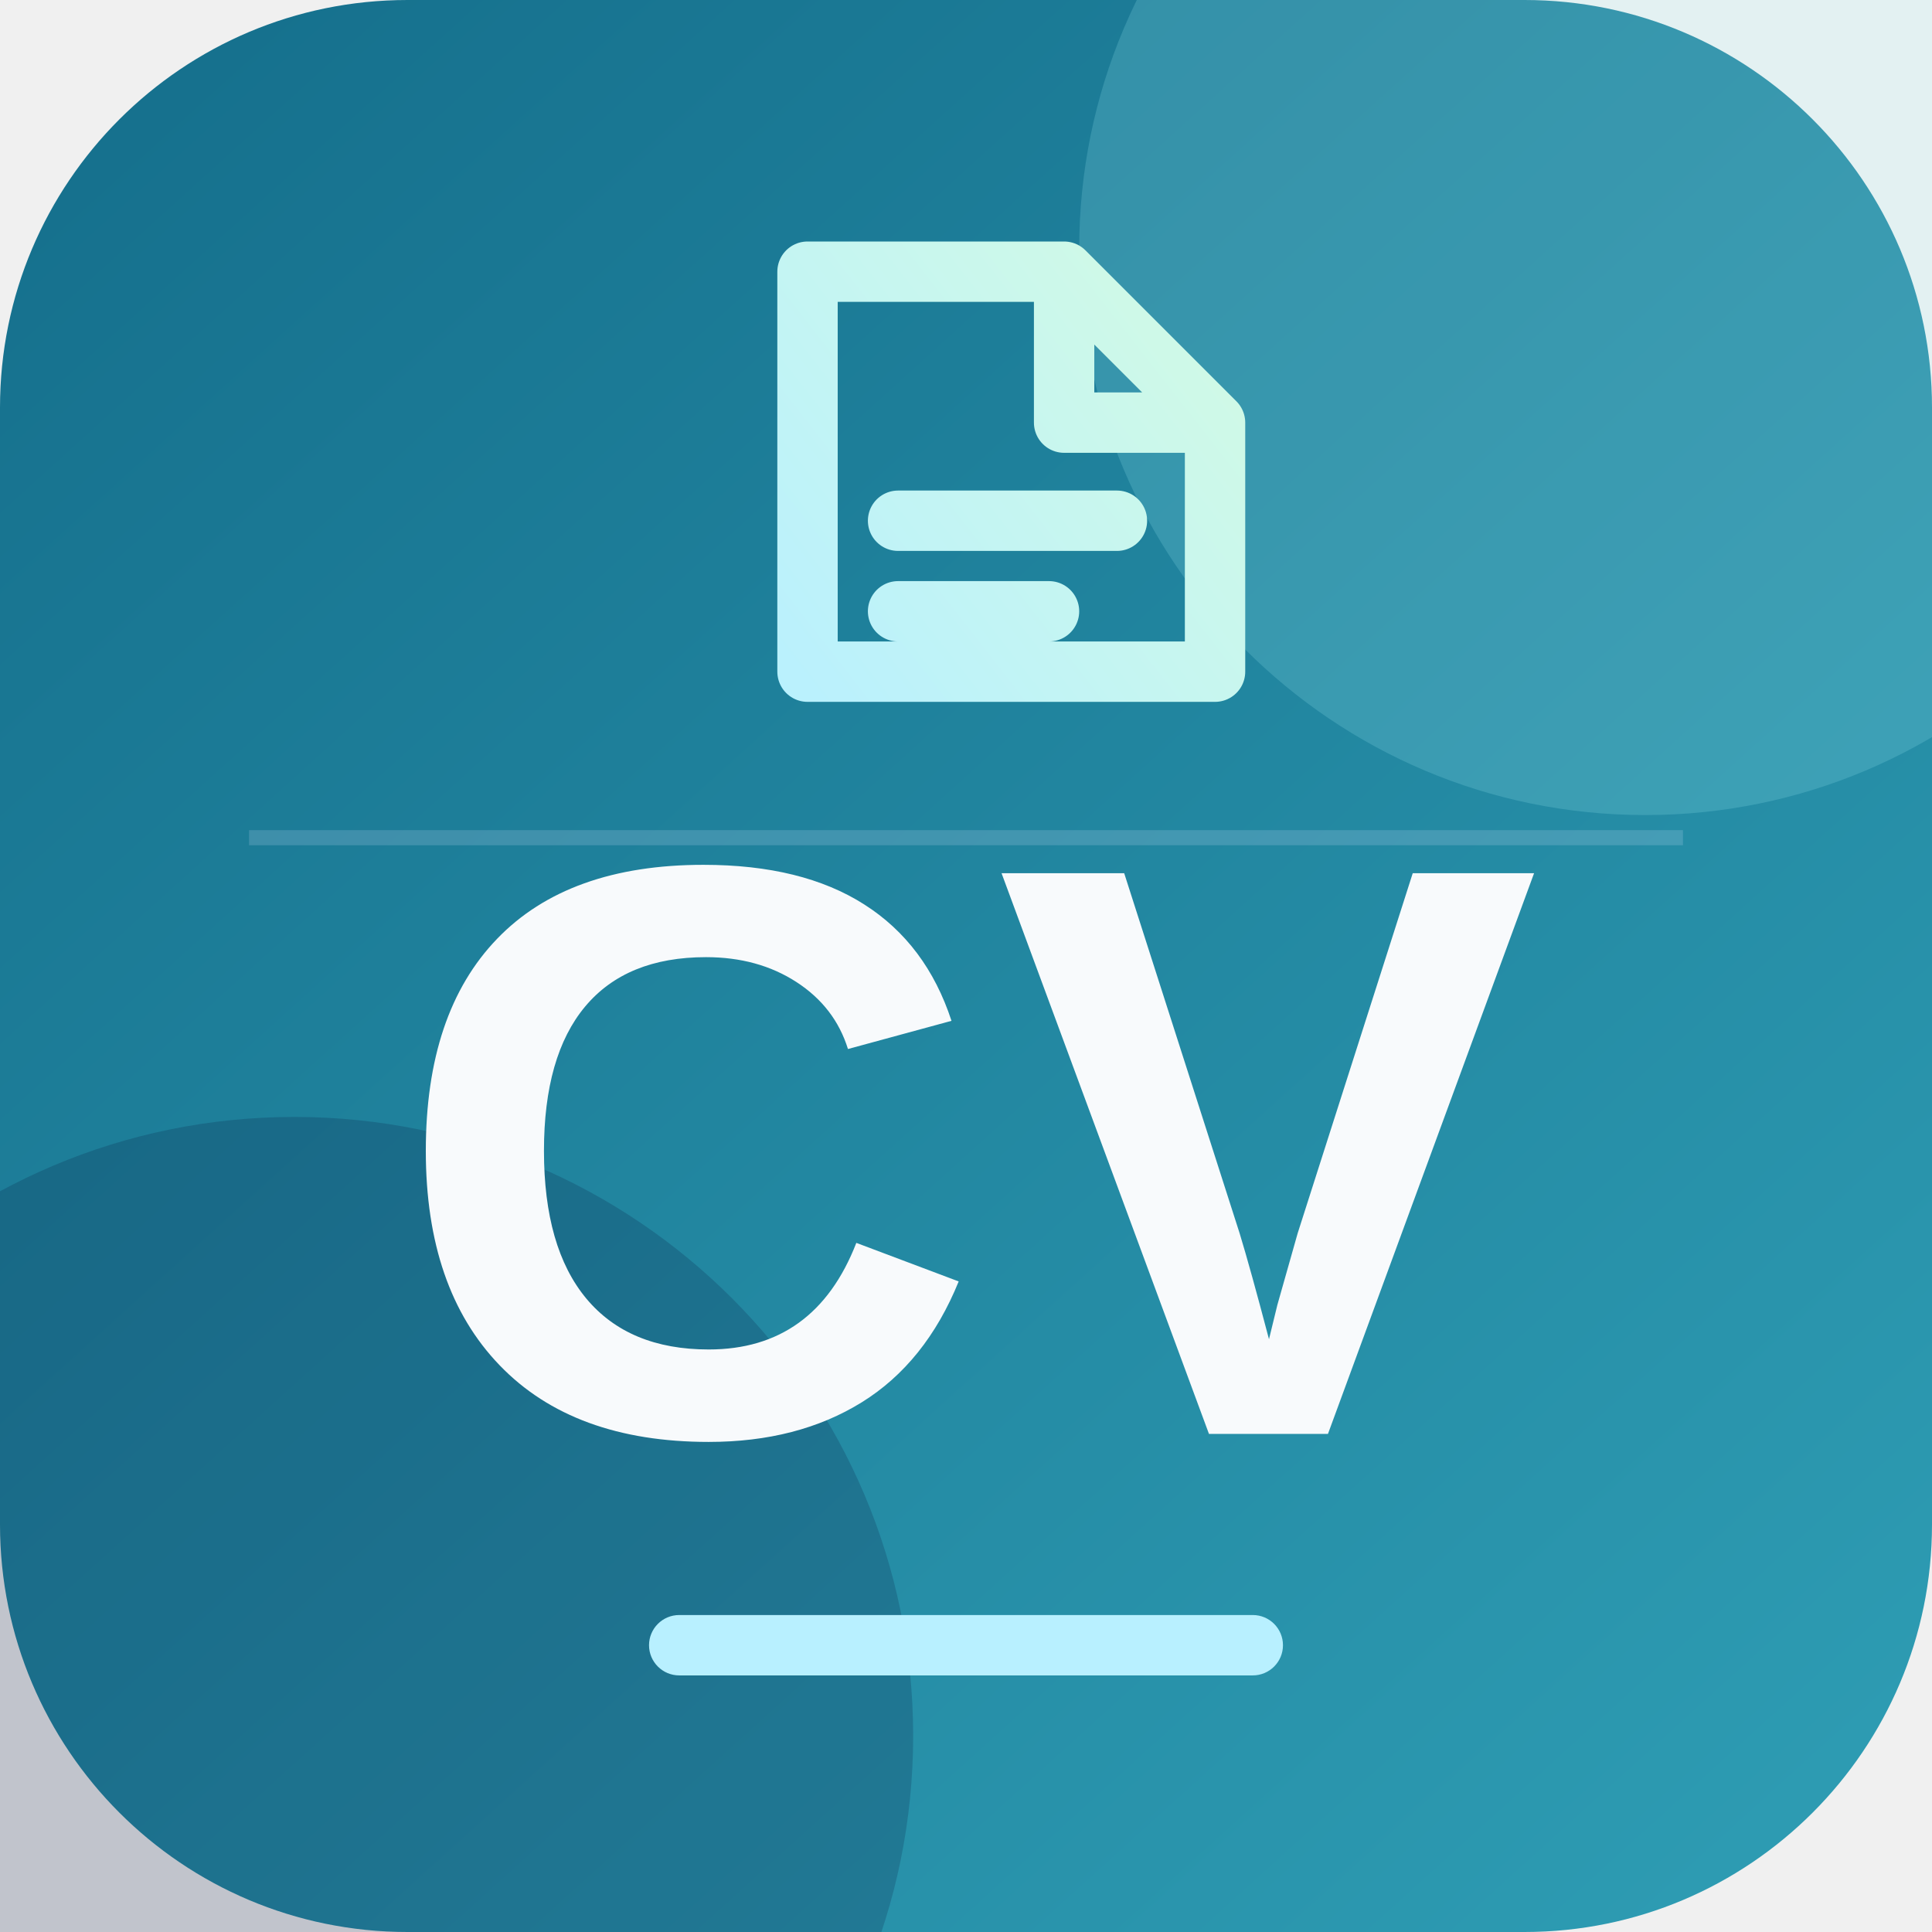
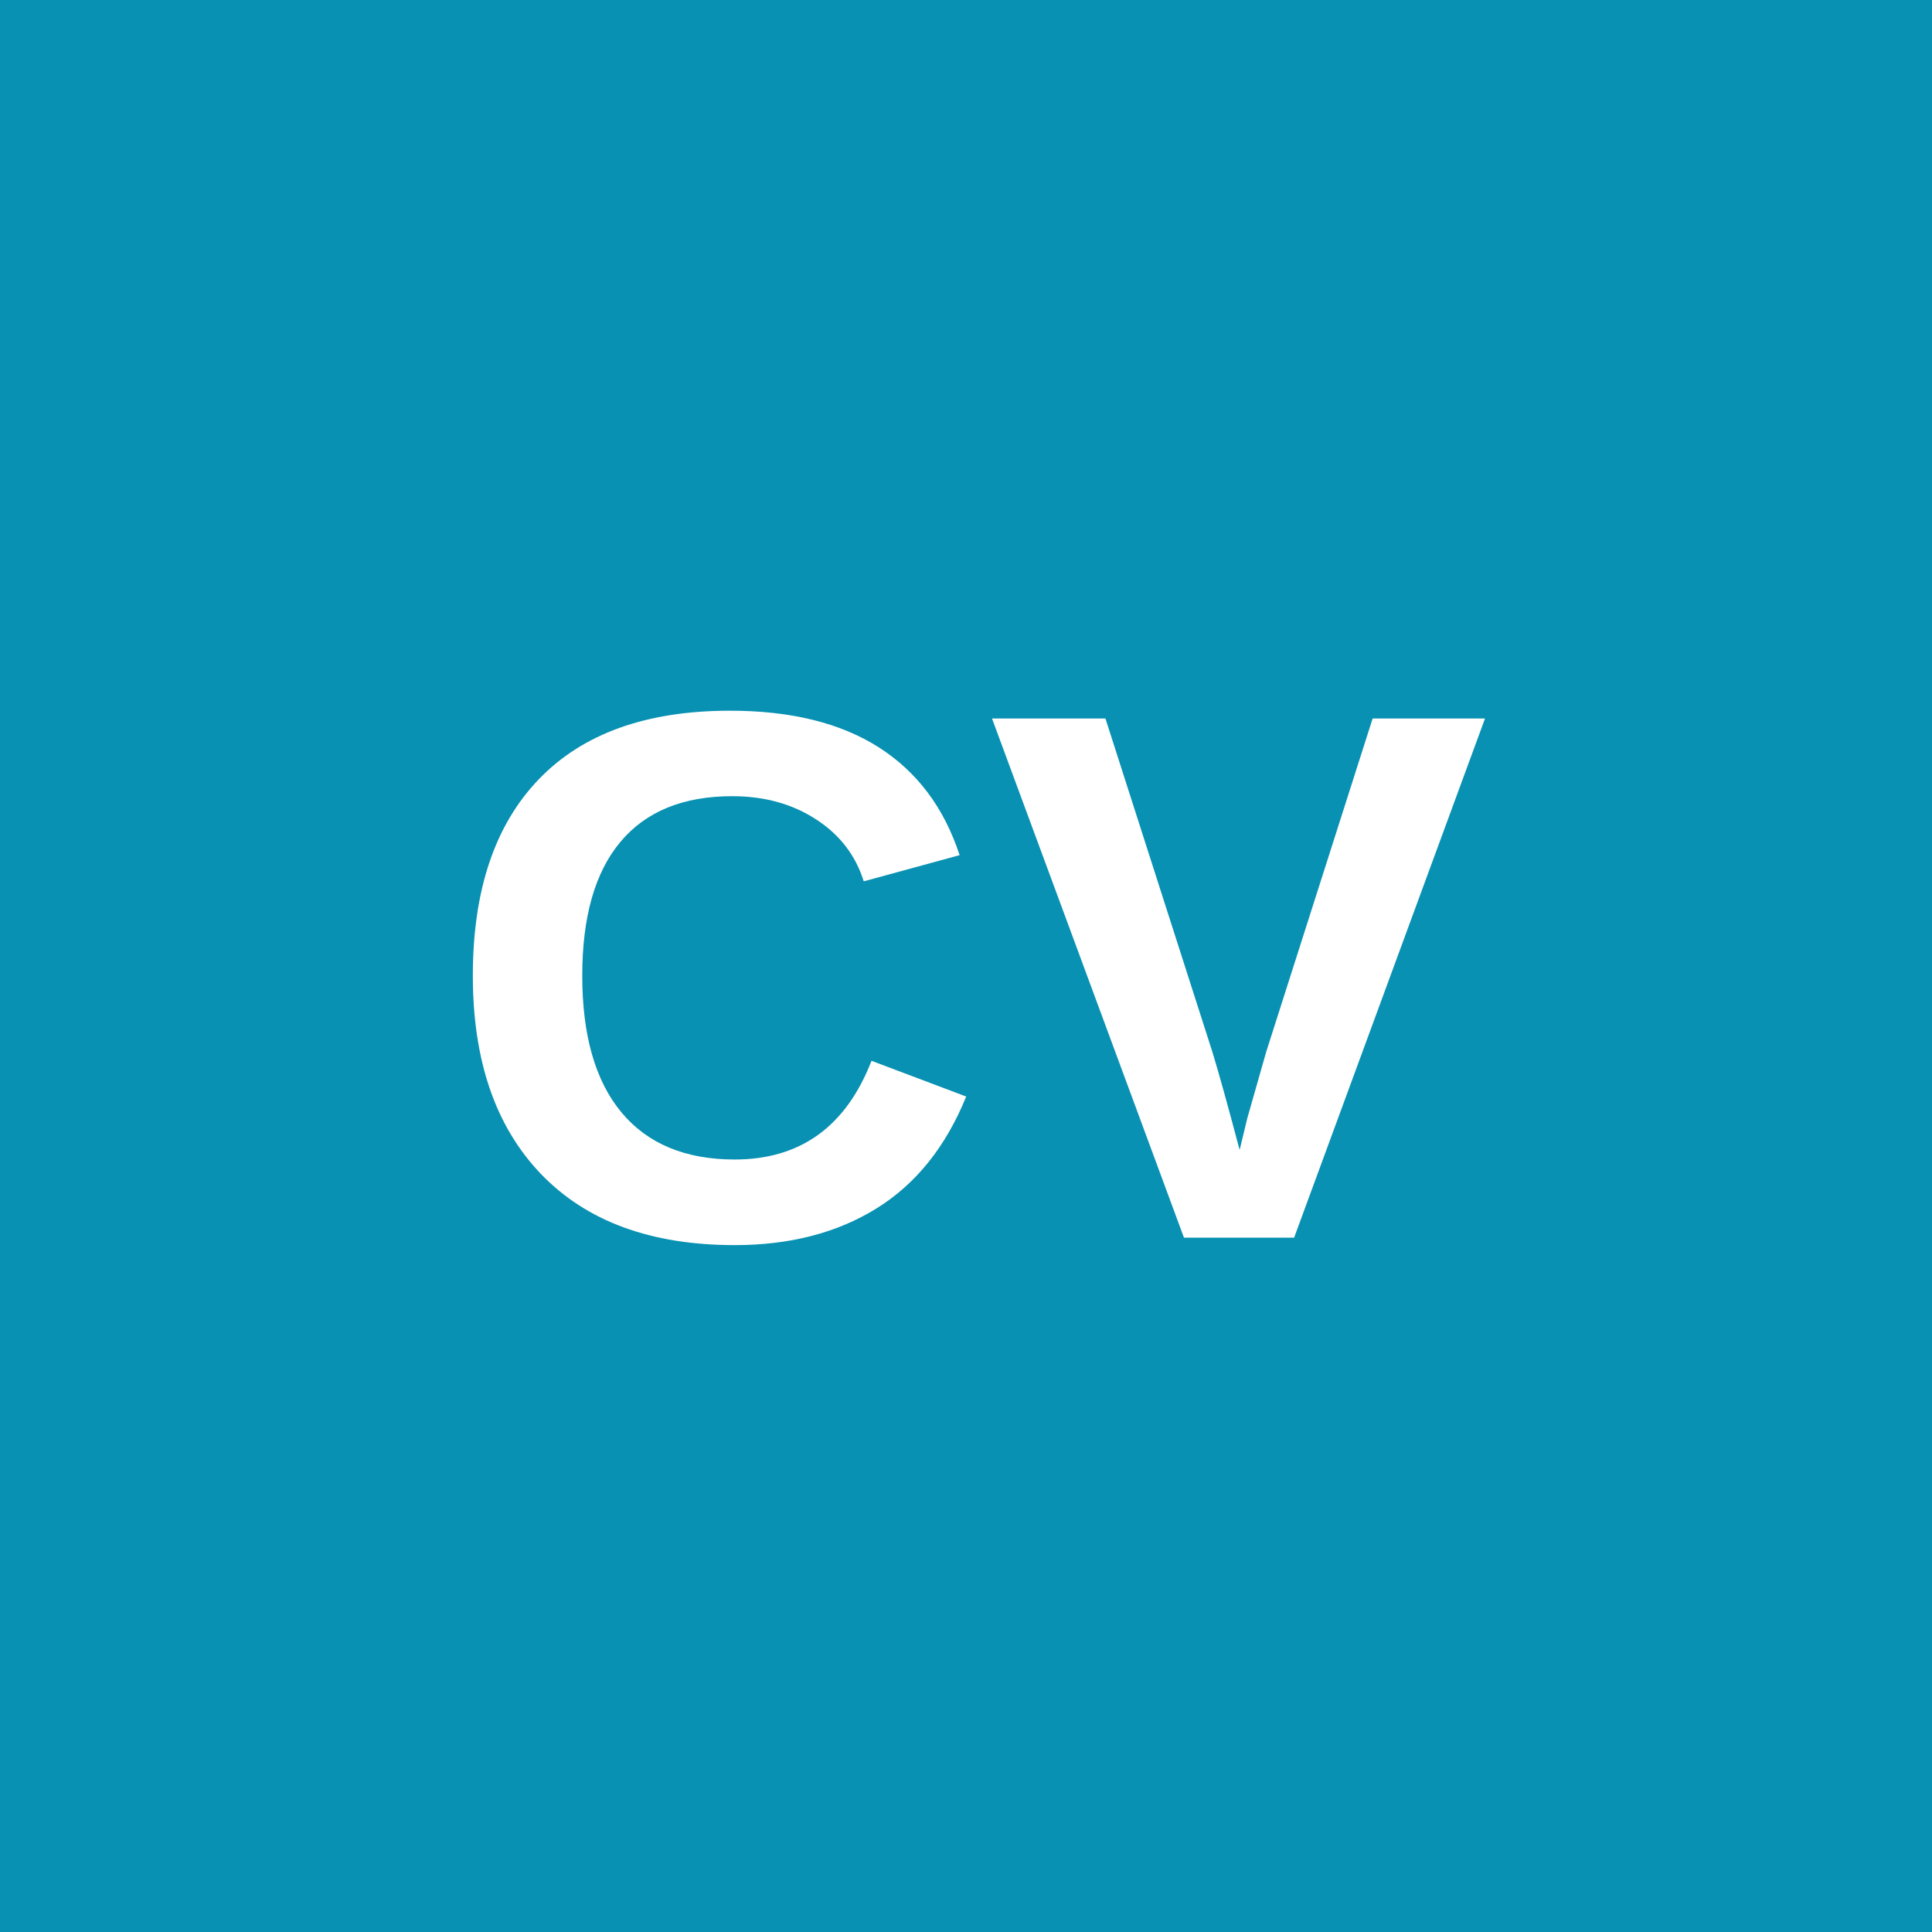
- <svg xmlns="http://www.w3.org/2000/svg" viewBox="0 0 256 256" role="img" aria-labelledby="title desc">
-   <defs>
-     <linearGradient id="background" x1="23" y1="12" x2="233" y2="244" gradientUnits="userSpaceOnUse">
-       <stop stop-color="#16718E" />
-       <stop offset="1" stop-color="#2D9BB2" />
-     </linearGradient>
-     <linearGradient id="accent" x1="96" y1="88" x2="160" y2="38" gradientUnits="userSpaceOnUse">
-       <stop stop-color="#B8F0FF" />
-       <stop offset="1" stop-color="#D1FAE5" />
-     </linearGradient>
-   </defs>
-   <rect width="256" height="256" rx="54" fill="url(#background)" />
-   <circle cx="218" cy="33" r="75" fill="#A5F3FC" opacity=".18" />
-   <circle cx="39" cy="230" r="82" fill="#05153D" opacity=".2" />
-   <path d="M33 111h190" stroke="#DDE5FF" stroke-opacity=".18" stroke-width="2" />
-   <path d="M107 36h34l20 20v33h-54zM141 36v20h20M119 69h29m-29 12h20" fill="none" stroke="url(#accent)" stroke-linecap="round" stroke-linejoin="round" stroke-width="8" />
-   <text x="128" y="190" fill="#F8FAFC" font-family="Arial, Helvetica, sans-serif" font-size="108" font-weight="800" letter-spacing="2" text-anchor="middle">CV</text>
-   <rect x="86" y="214" width="84" height="8" rx="4" fill="url(#accent)" />
+ <svg xmlns="http://www.w3.org/2000/svg" viewBox="0 0 256 256" role="img" aria-labelledby="title">
+   <rect width="256" height="256" fill="#0891B2" />
+   <text x="128" y="164" fill="#FFFFFF" font-family="Arial, Helvetica, sans-serif" font-size="100" font-weight="700" text-anchor="middle">CV</text>
</svg>
